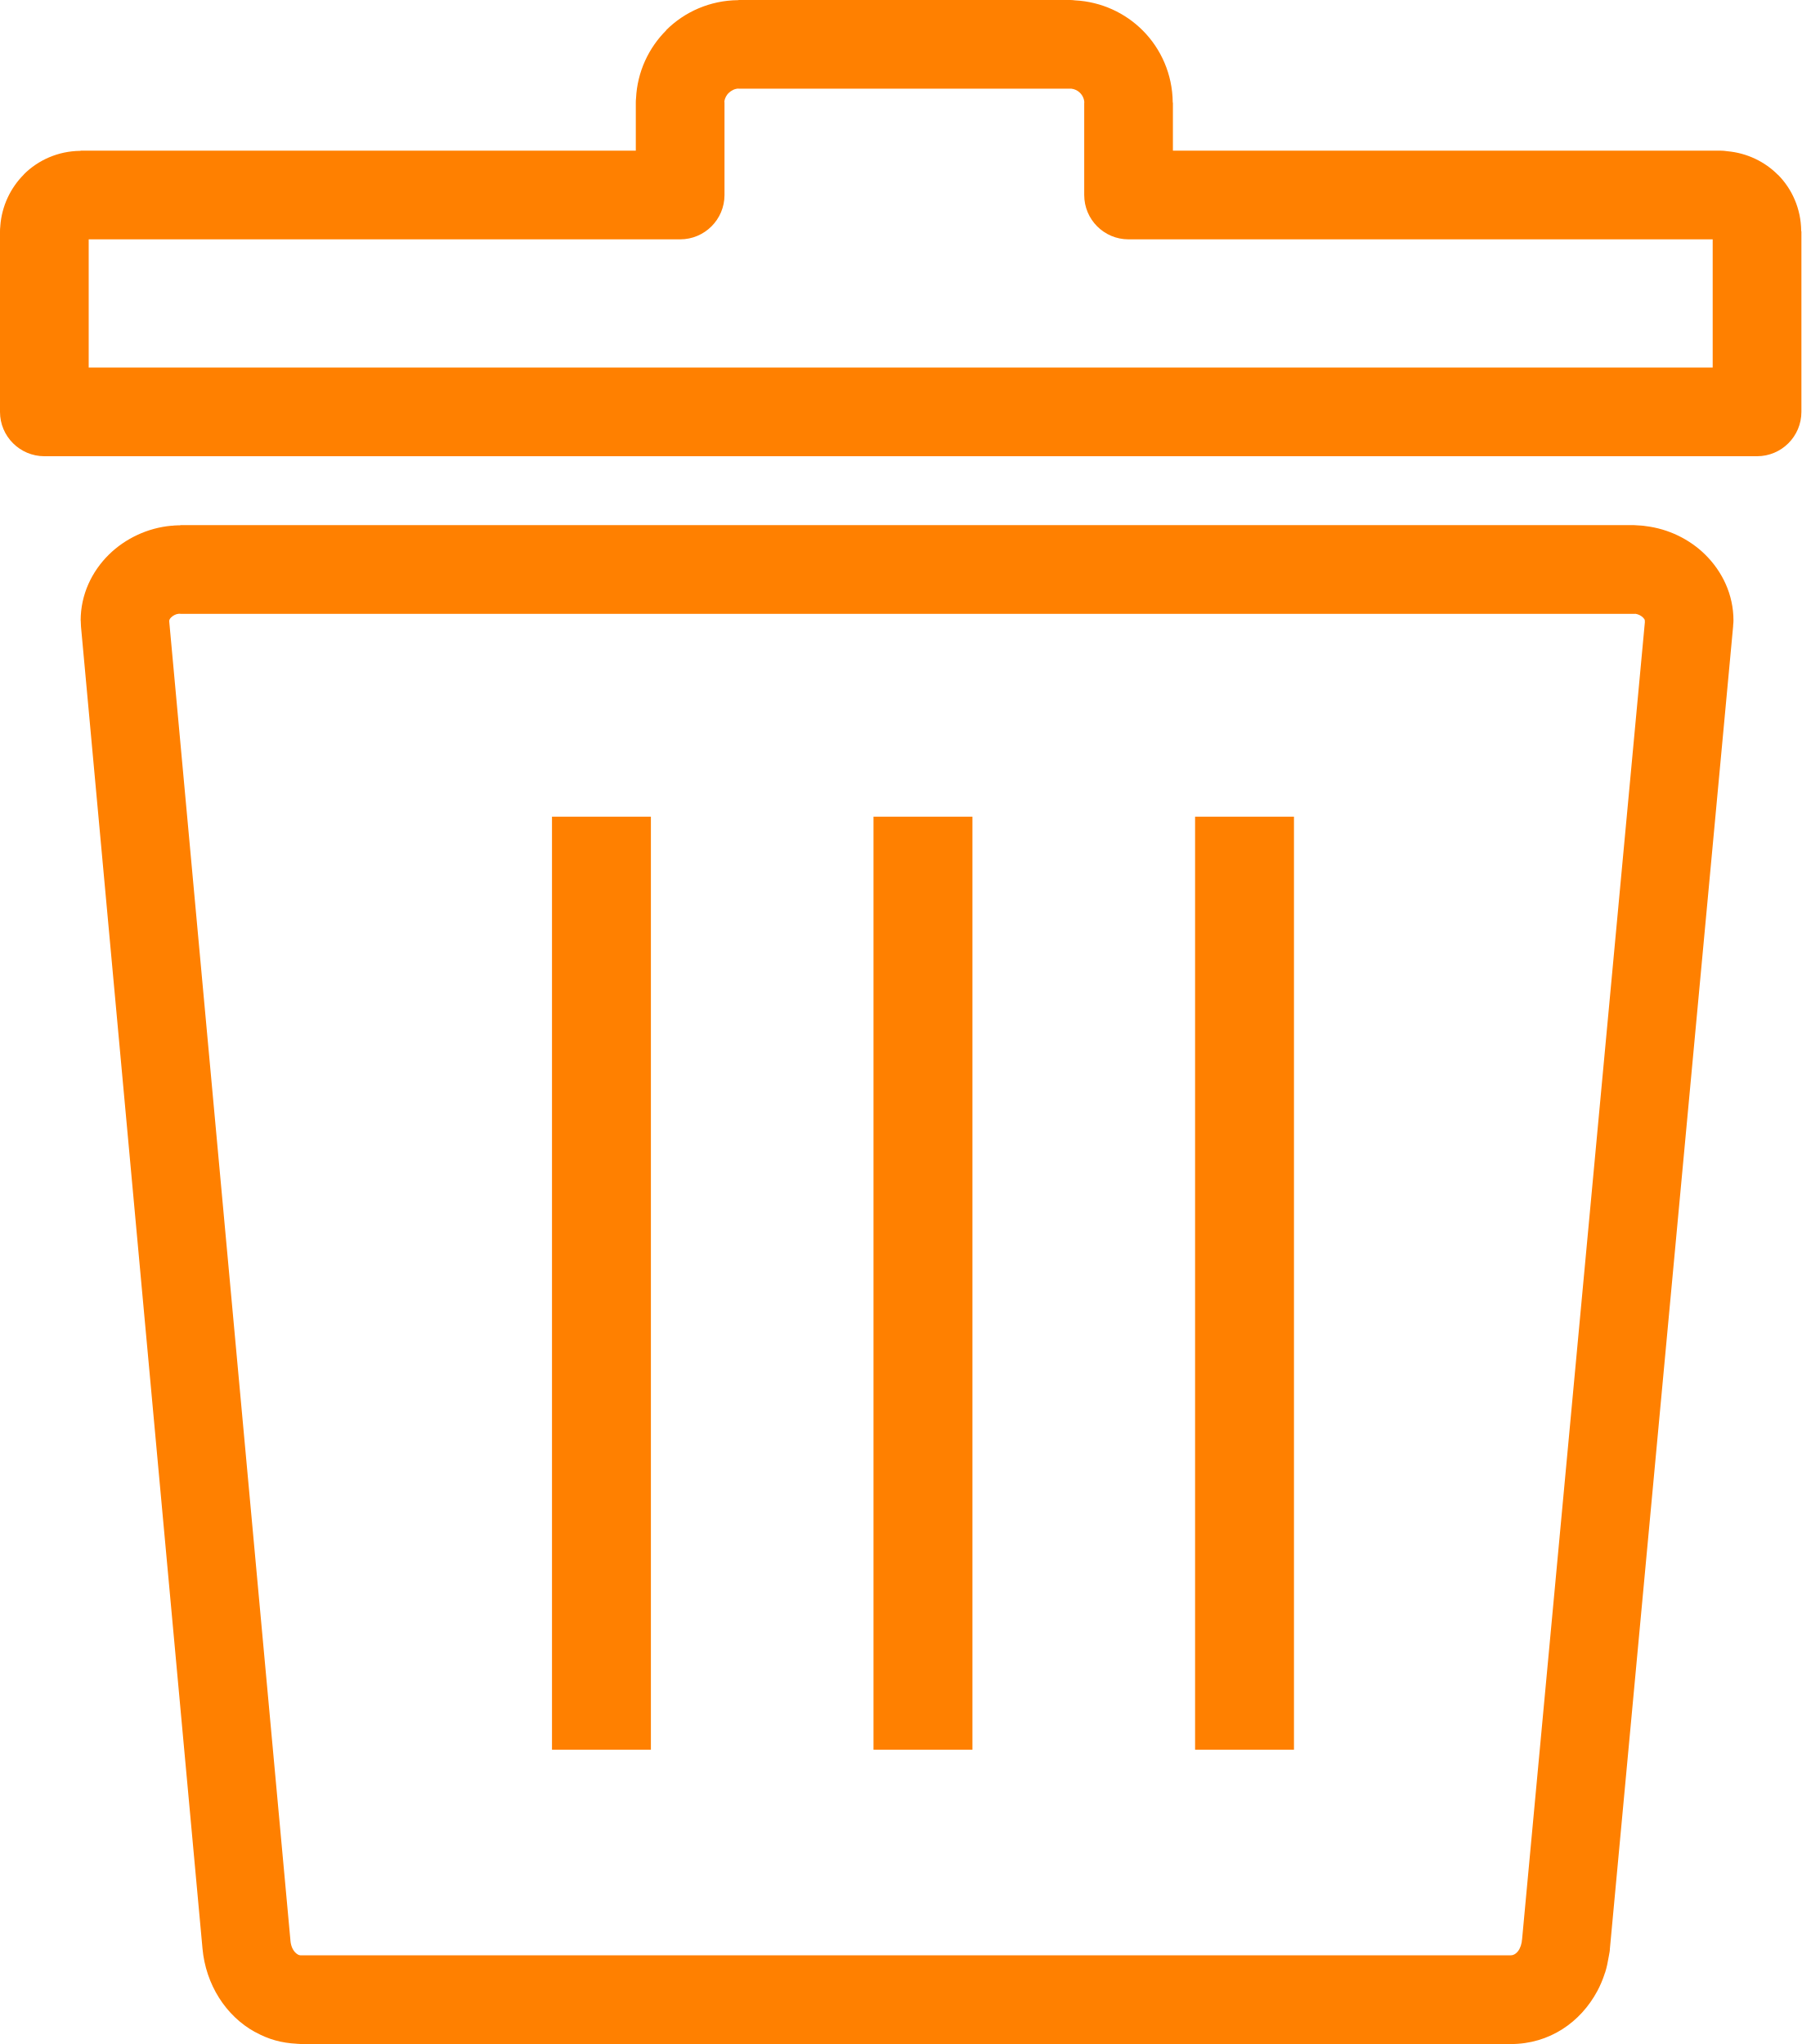
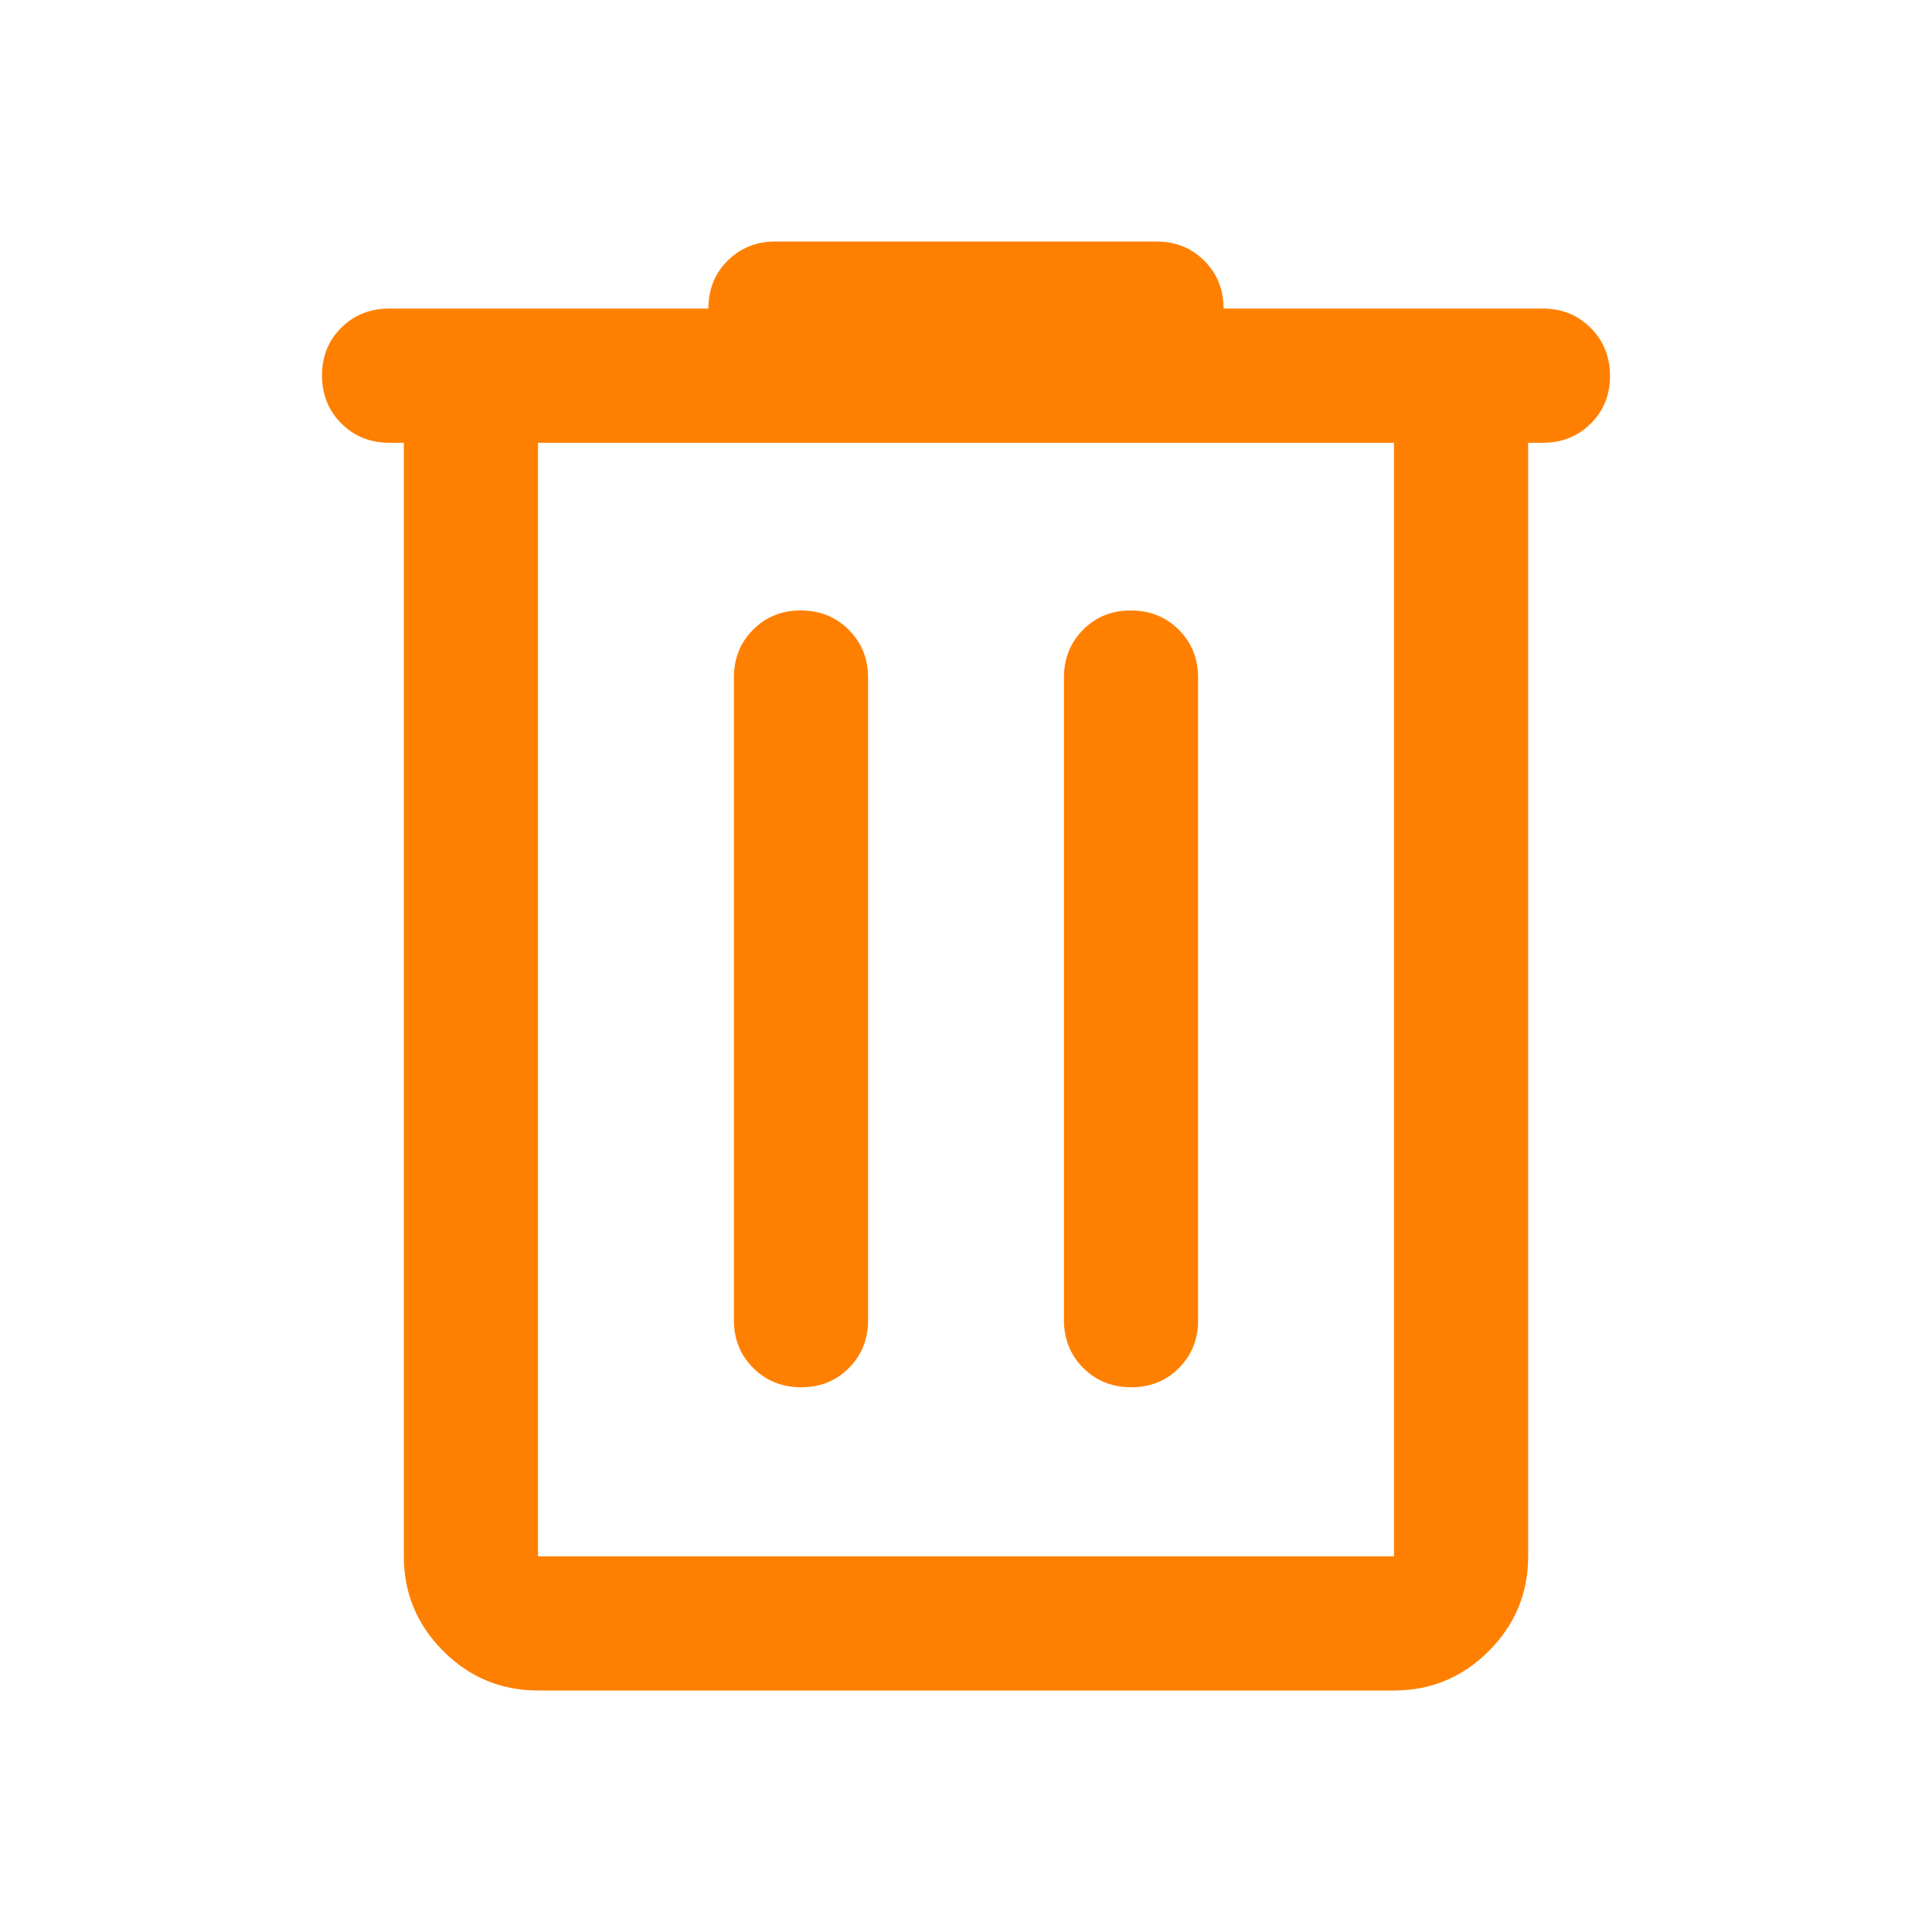
- <svg xmlns="http://www.w3.org/2000/svg" width="108.294" height="122.88" xml:space="preserve" enable-background="new 0 0 108.294 122.88" version="1.1">
-   <g>
-     <g id="svg_1">
-       <path fill="#ff8000" id="svg_2" d="m4.873,9.058l33.35,0l0,-2.858l0,-0.013c0,-0.095 0.002,-0.186 0.014,-0.279c0.075,-1.592 0.762,-3.037 1.816,-4.086l-0.007,-0.007c1.104,-1.104 2.637,-1.79 4.325,-1.806l0.023,0.002l0,-0.011l0.031,0l19.884,0l0.016,0c0.106,0 0.207,0.009 0.309,0.022c1.583,0.084 3.019,0.76 4.064,1.81c1.102,1.104 1.786,2.635 1.803,4.315l-0.003,0.021l0.014,0l0,0.032l0,2.857l32.909,0l0.017,0c0.138,0 0.268,0.014 0.401,0.034c1.182,0.106 2.254,0.625 3.034,1.41l0.004,0.007l0.005,-0.007c0.851,0.857 1.386,2.048 1.401,3.368l-0.002,0.032l0.014,0l0,0.032l0,10.829c0,1.472 -1.195,2.665 -2.667,2.665l-0.07,0l-102.891,0c-1.472,-0.001 -2.667,-1.194 -2.667,-2.665l0,-0.063l0,-10.766l0,-0.014c0,-0.106 0.004,-0.211 0.018,-0.315l0,-0.021c0.089,-1.207 0.624,-2.304 1.422,-3.098l-0.007,-0.002c0.862,-0.861 2.057,-1.396 3.377,-1.414l0.032,0.002l0,-0.013l0.031,0l0,0zm72.917,40.039l-5.945,0l0,56.093l5.945,0l0,-56.093l0,0zm-19.33,0l-5.948,0l0,56.093l5.948,0l0,-56.093l0,0zm-19.33,0l-5.946,0l0,56.093l5.946,0l0,-56.093l0,0zm-28.293,-17.528l87.385,0l0.279,0.018l0.127,0.007l0.134,0.011l0.009,0l0.163,0.023c1.363,0.163 2.638,0.789 3.572,1.708c1.04,1.025 1.705,2.415 1.705,3.964c0,0.098 -0.009,0.193 -0.019,0.286l-0.002,0.068l-0.014,0.154l-7.393,79.335l-0.007,0.043l0.007,0l-0.016,0.139l-0.051,0.283l-0.002,0.005l-0.002,0.018c-0.055,0.331 -0.12,0.646 -0.209,0.928l-0.007,0.022l-0.002,0.005l-0.009,0.018l-0.023,0.062l-0.004,0.021c-0.118,0.354 -0.264,0.698 -0.432,1.009c-1.009,1.88 -2.879,3.187 -5.204,3.187l-72.692,0l-0.247,-0.014l0,0.003l-0.011,-0.003l-0.032,-0.004c-0.46,-0.023 -0.889,-0.091 -1.288,-0.202c-0.415,-0.116 -0.818,-0.286 -1.197,-0.495l-0.009,-0.002l-0.002,0.002c-1.785,-0.977 -2.975,-2.882 -3.17,-5.022l-7.294,-79.356l-0.011,-0.125l-0.011,-0.247l-0.004,-0.116l-0.005,0c0,-1.553 0.664,-2.946 1.707,-3.971c0.976,-0.955 2.32,-1.599 3.756,-1.726l0.122,-0.004l0,-0.007l0.3,-0.013l0.104,0.002l0,-0.014l-0.001,0zm87.386,5.334l-87.386,0l0,-0.007l-0.116,0.004c-0.163,0.022 -0.322,0.106 -0.438,0.222c-0.063,0.063 -0.104,0.132 -0.104,0.179l-0.007,0l0.007,0.118l7.282,79.244l-0.002,0l0.002,0.012c0.032,0.376 0.202,0.691 0.447,0.825l-0.002,0.004l0.084,0.032l0.063,0.012l0.077,0l72.695,0c0.207,0 0.399,-0.157 0.518,-0.377l0.084,-0.197l0.054,-0.216l0.014,-0.138l0.005,0l7.384,-79.21l-0.003,-0.11c0,-0.045 -0.041,-0.111 -0.103,-0.172c-0.12,-0.118 -0.286,-0.202 -0.451,-0.227l-0.104,0.002l0,0zm0.111,-0.002l-0.016,0l0.016,0l0,0zm0.549,0.512l0,-0.004l0,0.004l0,0zm5.297,0.377l-0.002,0.018l0.002,-0.018l0,0zm-63.293,-23.401l-35.555,0l0,7.706l97.63,0l0,-7.706l-35.055,0l-0.063,0c-1.472,0 -2.664,-1.192 -2.664,-2.664l0,-5.525l0,-0.032l0.007,0c-0.007,-0.22 -0.106,-0.433 -0.259,-0.585c-0.137,-0.141 -0.324,-0.229 -0.521,-0.252l-0.082,0l-0.016,0l-19.884,0l-0.031,0l0,-0.006c-0.213,0.007 -0.422,0.104 -0.576,0.259l-0.004,-0.004l-0.007,0.004c-0.131,0.134 -0.231,0.313 -0.259,0.501l0.007,0.102l0,0.013l0,5.524c-0.001,1.472 -1.196,2.665 -2.668,2.665l0,0z" />
-     </g>
-   </g>
+ <svg xmlns="http://www.w3.org/2000/svg" height="40px" viewBox="0 -960 960 960" width="40px" fill="#ff8000">
+   <path d="M267.33-120q-27.5 0-47.08-19.58-19.58-19.59-19.58-47.09V-740h-7.34q-14.16 0-23.75-9.62-9.58-9.61-9.58-23.83 0-14.22 9.58-23.72 9.59-9.5 23.75-9.5H352q0-14.33 9.58-23.83 9.59-9.5 23.75-9.5h189.34q14.16 0 23.75 9.58 9.58 9.59 9.58 23.75h158.67q14.16 0 23.75 9.62 9.58 9.62 9.58 23.83 0 14.22-9.58 23.72-9.59 9.5-23.75 9.5h-7.34v553.33q0 27.5-19.58 47.09Q720.17-120 692.67-120H267.33Zm425.34-620H267.33v553.33h425.34V-740ZM398.12-270.67q14.21 0 23.71-9.58t9.5-23.75v-319.33q0-14.17-9.61-23.75-9.62-9.59-23.84-9.59-14.21 0-23.71 9.59-9.5 9.58-9.5 23.75V-304q0 14.17 9.61 23.75 9.62 9.58 23.84 9.58Zm164 0q14.21 0 23.71-9.58t9.5-23.75v-319.33q0-14.17-9.61-23.75-9.62-9.59-23.84-9.59-14.21 0-23.71 9.59-9.5 9.58-9.5 23.75V-304q0 14.17 9.61 23.75 9.62 9.58 23.84 9.58ZM267.33-740v553.33V-740Z" />
</svg>
